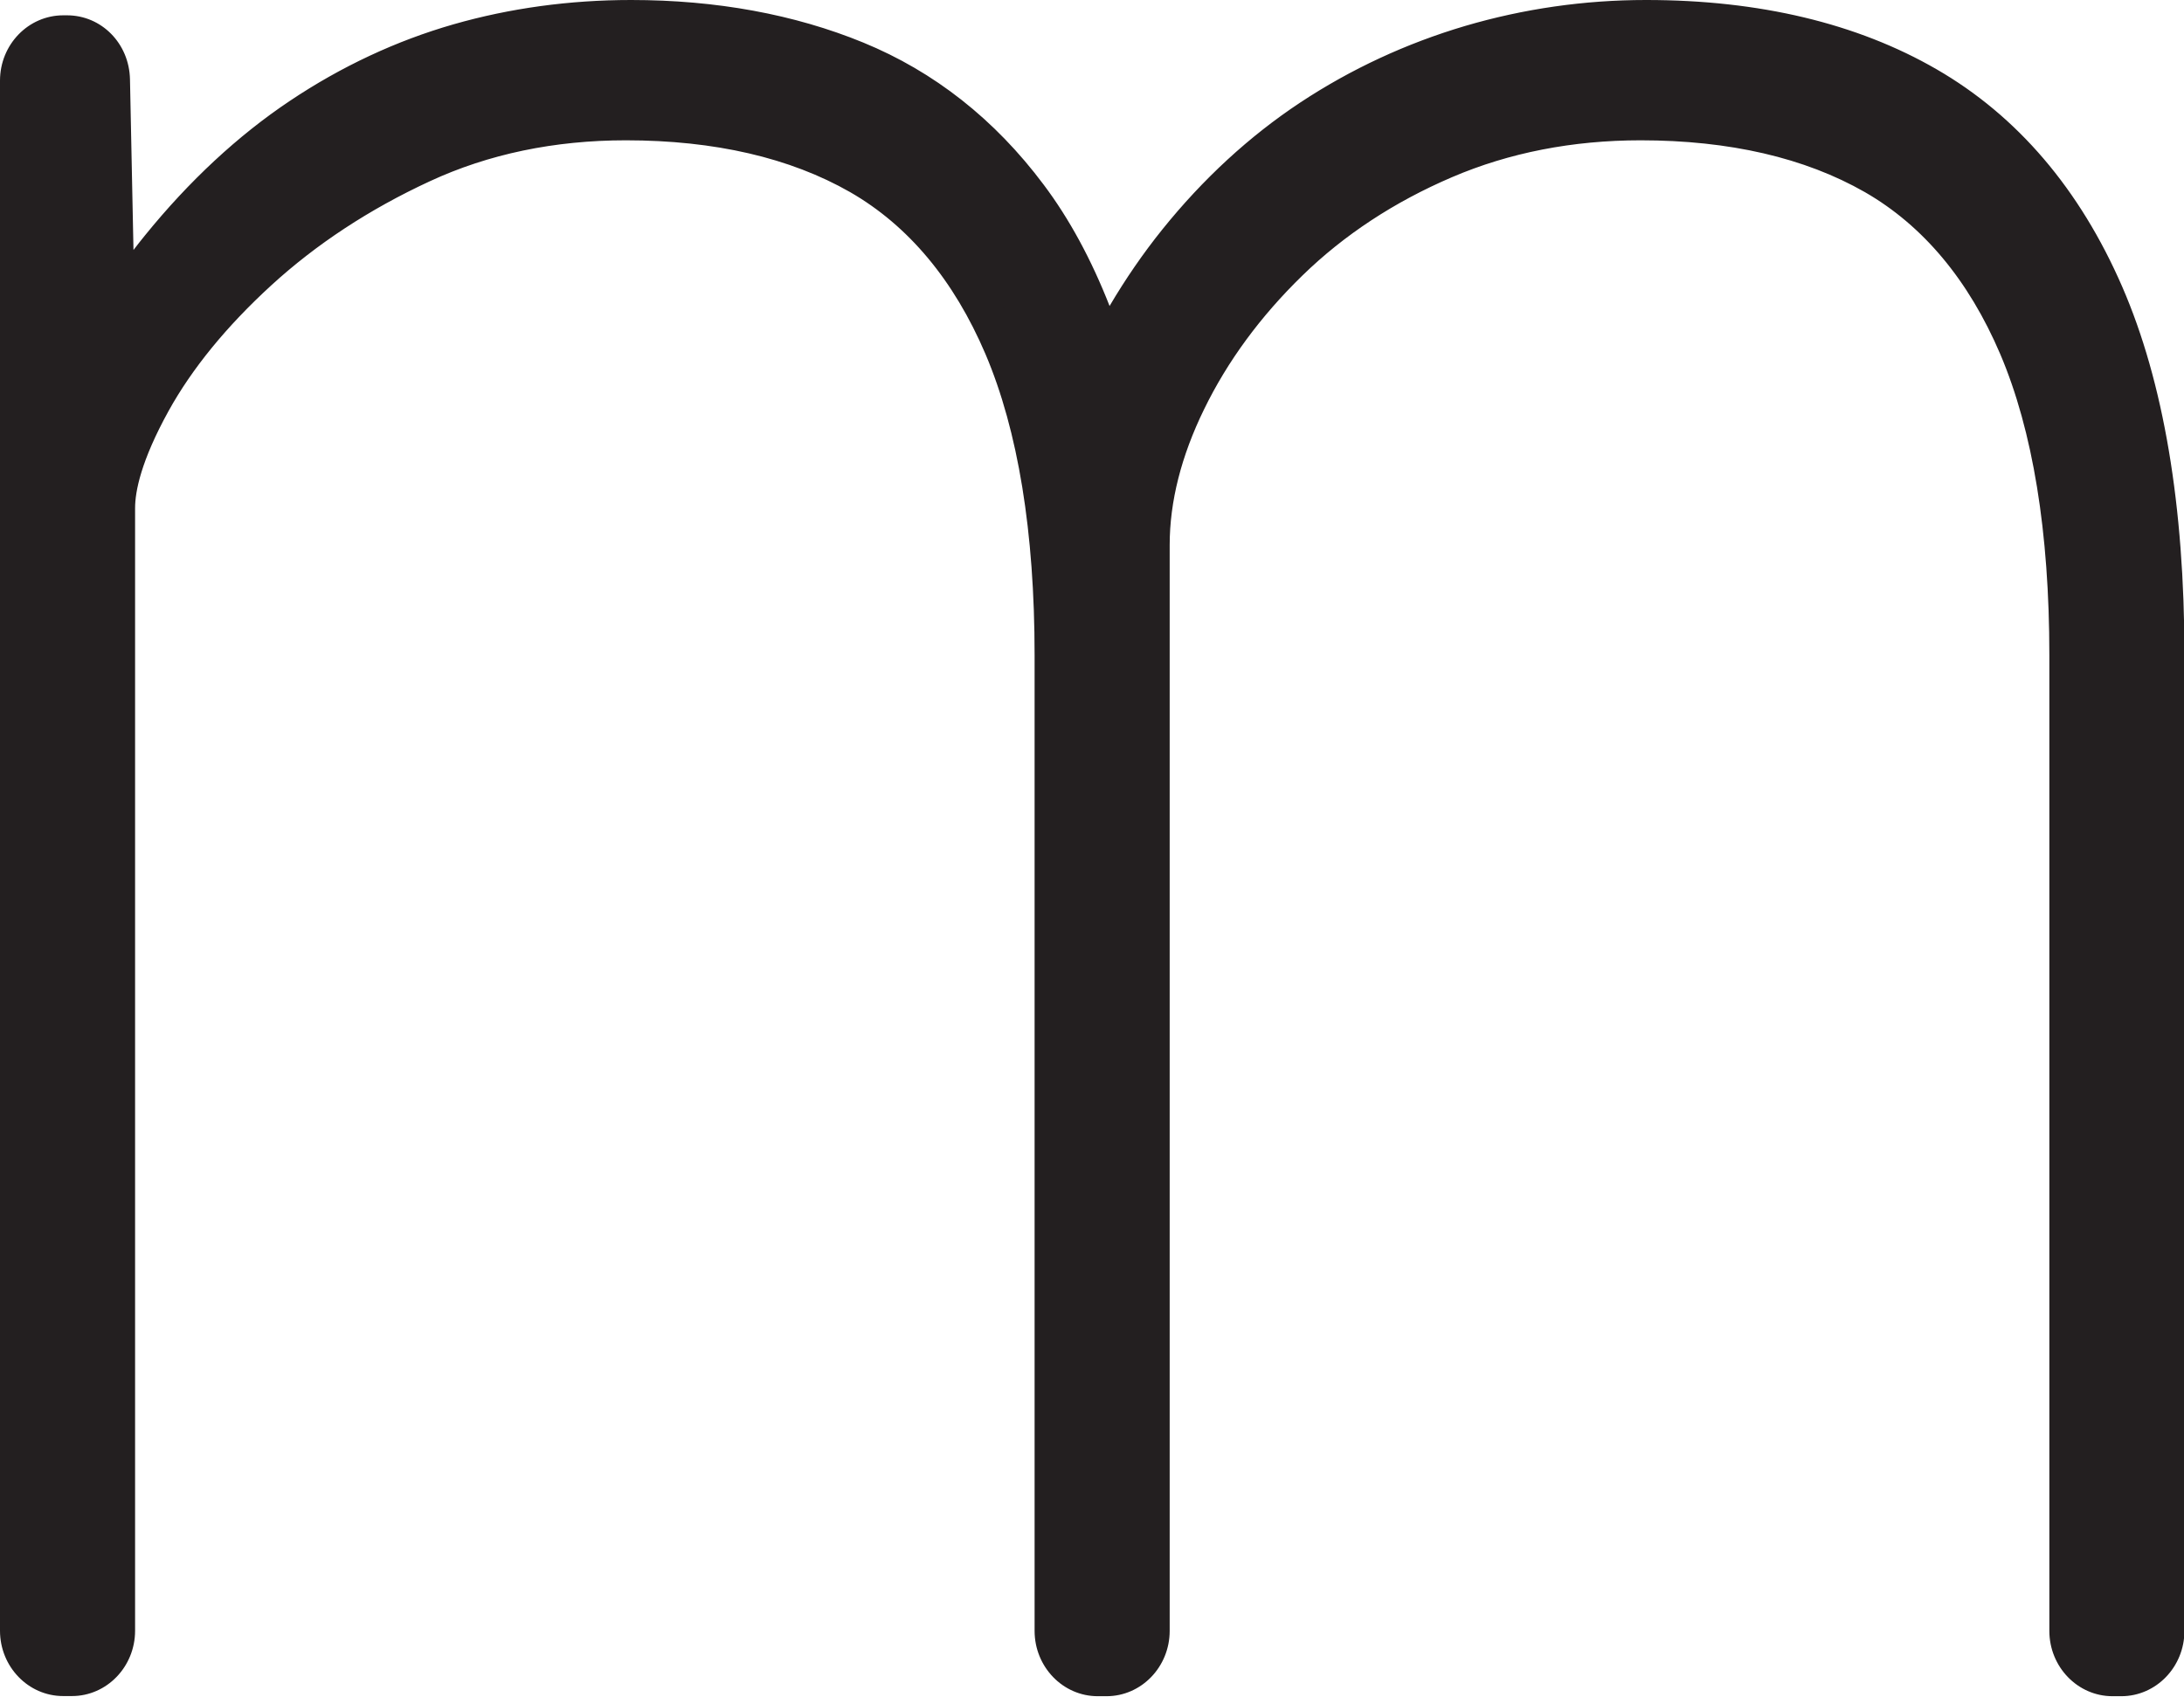
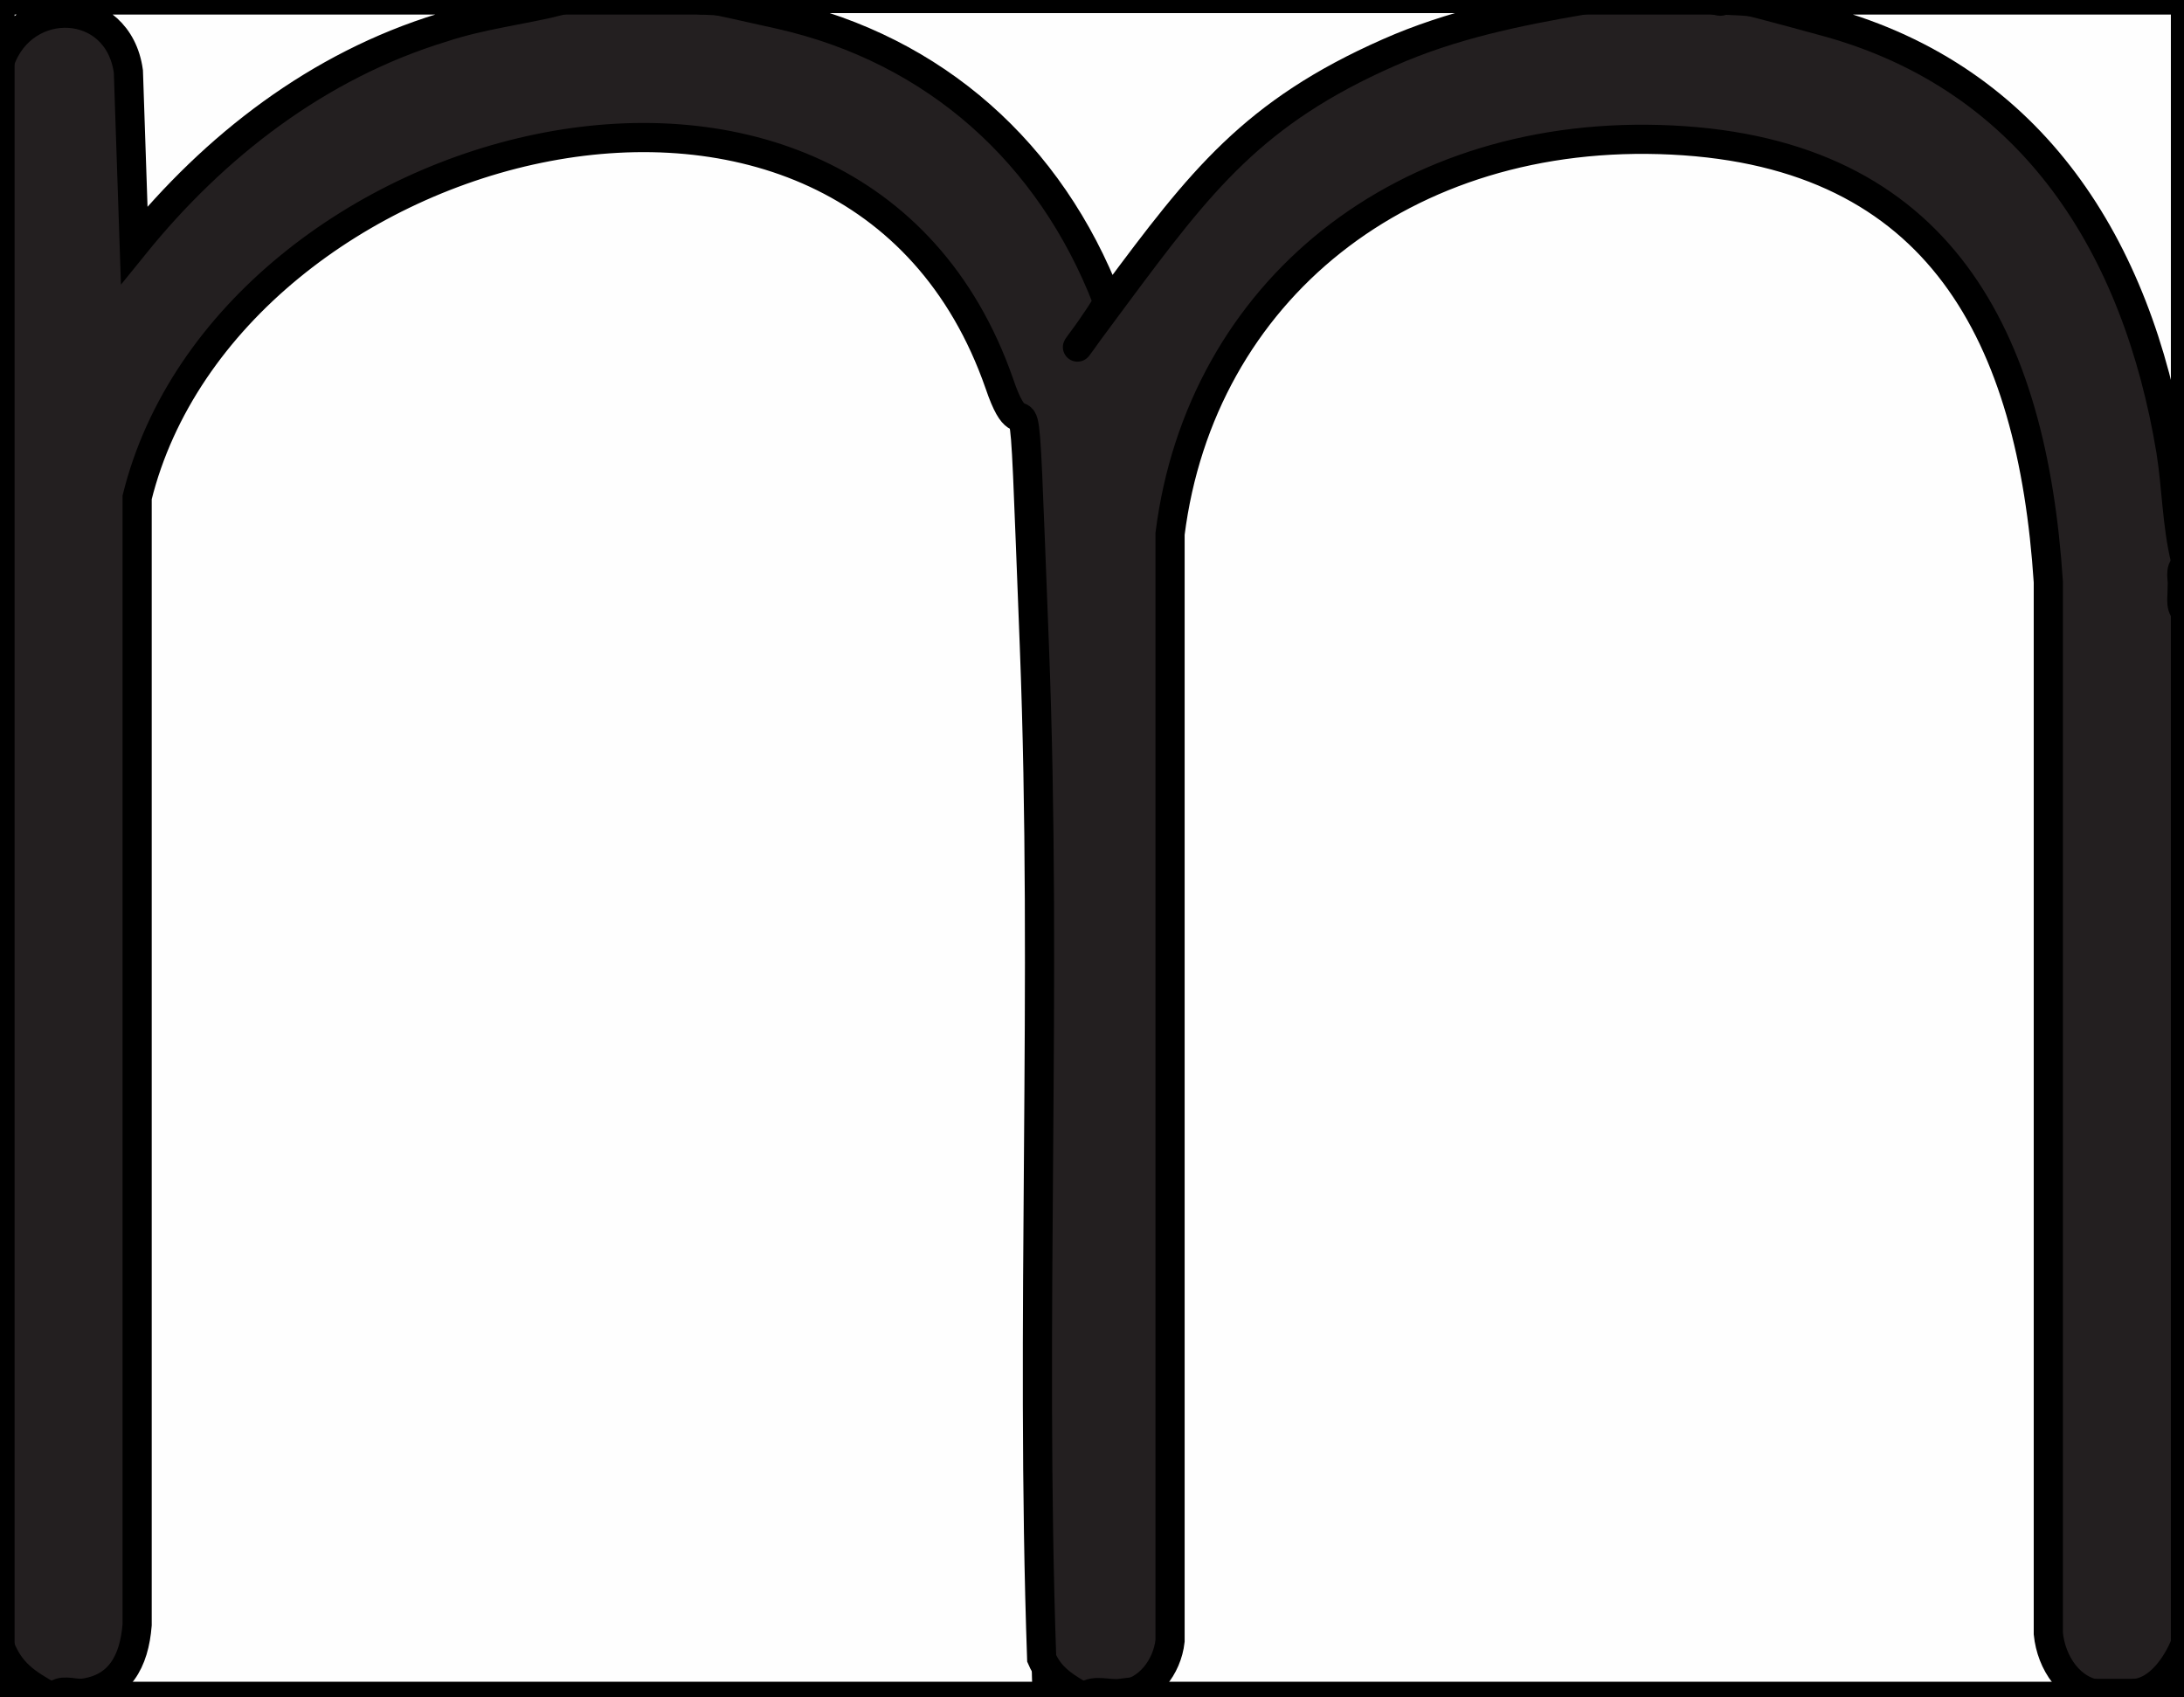
- <svg xmlns="http://www.w3.org/2000/svg" id="Layer_2" data-name="Layer 2" viewBox="0 0 149.71 116.3">
+ <svg xmlns="http://www.w3.org/2000/svg" id="Layer_2" version="1.1" viewBox="0 0 149.7 116.3">
  <defs>
    <style>
-       .cls-1 {
+       .st0 {
+         fill: #6b6869;
+       }
+ 
+       .st0, .st1, .st2, .st3, .st4, .st5, .st6, .st7, .st8 {
+         stroke: #000;
+         stroke-miterlimit: 10;
+         stroke-width: 2px;
+       }
+ 
+       .st1 {
+         fill: #5c595a;
+       }
+ 
+       .st2 {
+         fill: #fefefe;
+       }
+ 
+       .st3 {
+         fill: #6f6c6d;
+       }
+ 
+       .st4 {
+         fill: #fafafa;
+       }
+ 
+       .st5 {
+         fill: #f9f9f9;
+       }
+ 
+       .st6 {
+         fill: #908e8f;
+       }
+ 
+       .st7 {
+         fill: #585556;
+       }
+ 
+       .st8 {
        fill: #231f20;
      }
    </style>
  </defs>
-   <g id="Layer_1-2" data-name="Layer 1">
-     <g>
-       <path class="cls-1" d="M144.78,115.05c-1.7,0-3.08-1.45-3.08-3.23V44.92c0-8.61-1.17-15.72-3.47-21.14-2.26-5.32-5.56-9.25-9.81-11.69-4.3-2.47-9.68-3.72-15.99-3.72-4.82,0-9.34.88-13.42,2.63-4.09,1.75-7.67,4.1-10.63,6.99-2.97,2.9-5.33,6.1-6.99,9.52-1.65,3.38-2.48,6.69-2.48,9.85v74.46c0,1.78-1.38,3.23-3.08,3.23h-.6c-1.7,0-3.08-1.45-3.08-3.23V44.92c0-8.61-1.17-15.72-3.47-21.14-2.26-5.32-5.56-9.25-9.81-11.69-4.3-2.47-9.68-3.72-15.99-3.72-5.07,0-9.77.99-13.96,2.93-4.24,1.97-8,4.44-11.18,7.35-3.17,2.91-5.62,5.91-7.28,8.92-1.63,2.95-2.45,5.4-2.45,7.27v76.98c0,1.78-1.38,3.23-3.08,3.23h-.6c-1.7,0-3.08-1.45-3.08-3.23V5.53c0-1.78,1.38-3.23,3.08-3.23h.25c1.69,0,3.04,1.39,3.07,3.16l.32,15.46c.94-1.42,1.92-2.75,2.92-3.99,2.96-3.65,6.21-6.67,9.65-8.97,3.45-2.3,7.11-4.02,10.88-5.1,3.77-1.08,7.75-1.62,11.84-1.62,5.67,0,10.87.95,15.45,2.82,4.63,1.9,8.61,5.04,11.83,9.33,2.14,2.86,3.91,6.42,5.28,10.61,1.38-2.71,3-5.22,4.82-7.5,2.71-3.37,5.79-6.21,9.17-8.45,3.37-2.23,7.06-3.94,10.96-5.09,3.9-1.15,7.95-1.73,12.04-1.73,7.53,0,14.01,1.54,19.27,4.58,5.3,3.06,9.41,7.89,12.21,14.34,2.76,6.36,4.16,14.69,4.16,24.75v66.9c0,1.78-1.38,3.23-3.08,3.23h-.6Z" />
-       <path class="cls-1" d="M112.82,2.5c7.34,0,13.55,1.47,18.64,4.41,5.09,2.94,8.98,7.53,11.69,13.76,2.7,6.23,4.06,14.32,4.06,24.25v66.9c0,1.1-.82,1.98-1.83,1.98h-.6c-1.01,0-1.83-.89-1.83-1.98V44.92c0-8.82-1.19-16.03-3.57-21.63-2.38-5.6-5.83-9.69-10.34-12.29-4.51-2.59-10.05-3.88-16.62-3.88-5.02,0-9.66.91-13.91,2.73-4.25,1.82-7.92,4.24-11.01,7.25-3.09,3.01-5.51,6.3-7.24,9.87-1.74,3.57-2.61,7.03-2.61,10.39v74.46c0,1.1-.82,1.98-1.83,1.98h-.6c-1.01,0-1.83-.89-1.83-1.98V44.92c0-8.82-1.19-16.03-3.57-21.63-2.38-5.6-5.83-9.69-10.34-12.29-4.51-2.59-10.05-3.88-16.62-3.88-5.28,0-10.11,1.02-14.49,3.05-4.38,2.03-8.21,4.55-11.5,7.56-3.28,3.01-5.8,6.09-7.53,9.24-1.74,3.15-2.61,5.77-2.61,7.88v76.98c0,1.1-.82,1.98-1.83,1.98h-.6c-1.01,0-1.83-.89-1.83-1.98V5.53c0-1.1.82-1.98,1.83-1.98h.25c.99,0,1.8.86,1.83,1.94l.41,19.72c-.97,1.7-1.89,3.52-2.77,5.43l2.9.63-.13-6.06c1.57-2.78,3.26-5.27,5.05-7.48,2.9-3.57,6.02-6.47,9.37-8.72,3.35-2.24,6.86-3.88,10.53-4.93s7.5-1.58,11.5-1.58c5.54,0,10.53.91,14.97,2.73,4.44,1.82,8.21,4.8,11.3,8.92,2.59,3.46,4.59,7.93,6.01,13.4-.14.32-.27.65-.4.98l-1.16,3.57,2.32-1.26c-.23-1.14-.48-2.23-.76-3.29,1.61-3.8,3.63-7.22,6.07-10.25,2.64-3.29,5.6-6.02,8.89-8.19,3.28-2.17,6.82-3.81,10.63-4.94,3.8-1.12,7.69-1.68,11.69-1.68M112.82,0c-4.21,0-8.38.6-12.39,1.78-4.02,1.19-7.82,2.95-11.3,5.25-3.49,2.31-6.67,5.24-9.46,8.71-1.31,1.63-2.52,3.39-3.61,5.24-1.25-3.19-2.76-5.98-4.52-8.32-3.35-4.48-7.51-7.75-12.36-9.74-4.73-1.94-10.09-2.92-15.92-2.92-4.21,0-8.31.56-12.18,1.67-3.9,1.12-7.68,2.88-11.23,5.26-3.54,2.37-6.88,5.47-9.92,9.22-.26.32-.52.65-.78.99l-.24-11.7c-.05-2.46-1.95-4.39-4.32-4.39h-.25C1.94,1.05,0,3.06,0,5.53v106.28c0,2.47,1.94,4.48,4.33,4.48h.6c2.39,0,4.33-2.01,4.33-4.48V34.84c0-1.14.4-3.23,2.3-6.67,1.6-2.89,3.96-5.79,7.04-8.61,3.08-2.82,6.73-5.22,10.86-7.13,4.03-1.87,8.55-2.81,13.44-2.81,6.09,0,11.26,1.2,15.37,3.55,4,2.3,7.12,6.04,9.28,11.1,2.24,5.26,3.37,12.21,3.37,20.65v66.9c0,2.47,1.94,4.48,4.33,4.48h.6c2.39,0,4.33-2.01,4.33-4.48V37.36c0-2.96.79-6.09,2.36-9.3,1.6-3.29,3.87-6.38,6.74-9.17,2.85-2.78,6.3-5.05,10.25-6.74,3.92-1.68,8.27-2.53,12.93-2.53,6.09,0,11.26,1.2,15.37,3.55,4,2.3,7.12,6.04,9.28,11.1,2.24,5.26,3.37,12.21,3.37,20.65v66.9c0,2.47,1.94,4.48,4.33,4.48h.6c2.39,0,4.33-2.01,4.33-4.48V44.92c0-10.24-1.43-18.73-4.26-25.25-2.91-6.7-7.19-11.72-12.73-14.92-5.45-3.15-12.15-4.75-19.9-4.75h0Z" />
-     </g>
-   </g>
+   <path class="st2" d="M74.2,116.3H5.5c-.2,0-.2-.1,0-.2l.3-.5c2.1-.3,3-2.2,3.1-4.2V34.4C12.9,15.4,39.7,3,56.9,11.8s13.8,16.7,14.2,27.9.5,15.8.5,23.7c-.1,16.7-.2,33.4.1,50s1.8,2,2.4,2.2v.6Z" />
+   <path class="st2" d="M144,116.1c.2,0,.2.1,0,.2h-67.2c-.2,0-.2-.1,0-.2l.2-.5c1.5-.4,2.5-1.8,2.7-3.2V36.4c2.7-19.8,23.6-31.4,42.3-26.3,13.7,3.8,18.2,16.7,18.9,29.7v72c.1,1.7,1.1,3.3,2.9,3.7l.3.5Z" />
+   <path class="st8" d="M47.8,0c12.5.2,23.6,7.9,28.3,19.5h.4C83.7,8.3,94.8.5,108.5,0h8.9c21,.1,32.6,19.1,32.4,38.4v.5c0,.5-.2,1-.2,1.4,0,.5.1,1.1.2,1.7v70.8c-.1,1.9-1.3,3.7-3.4,3.4-.7.2-1.7.2-2.4,0-2.1-.2-3.4-2.2-3.6-4.2V39.9c-1.1-16.8-7.4-29.4-25.8-30.3s-32.3,10.4-34.4,27v75.9c-.2,1.8-1.5,3.5-3.3,3.7-.8,0-1.6.2-2.4.2h-.2c-1.2-.7-2.3-1.3-2.9-2.7-.8-23,.4-46.3-.5-69.4s-.3-11.8-2.4-18C58.5-2.4,15.6,9.1,9.4,34.1v77.3c-.2,2.5-1.2,4.4-3.8,4.7-.5,0-1.1.2-1.7.2h-.5c-2-.2-3.2-1.3-3.4-3.4V4.2C.7-1.3,8.8-.6,9.4,4.8l.3,10.6C17,6.7,27.1.3,38.6,0h9.1Z" />
+   <path class="st2" d="M108.5,0c-4.6.8-9,1.7-13.3,3.6-9.3,4.1-12.9,8.8-18.7,16.6s-.2.5-.6.4c-3.9-10.1-11.8-17.2-22.4-19.6s-3.9-.6-5.8-1.1h60.7Z" />
+   <path class="st2" d="M117.4,0h32.4v38.4c-.6-2.5-.6-5-1-7.5-2.3-13.9-9.4-25.5-23.6-29.4s-5.2-.9-7.7-1.5Z" />
+   <path class="st2" d="M38.6,0c-2.8.7-5.6,1-8.3,1.9-8.5,2.6-15.6,8.1-21.1,14.9l-.4-11.9C8.1-.2,1.6-.4,0,4.2V0h38.6Z" />
+   <path class="st5" d="M149.8,112.7v3.6h-3.4c-.2,0-.2-.1,0-.2,1.6-.2,2.8-1.9,3.4-3.4Z" />
+   <path class="st4" d="M0,112.9c.7,1.8,1.8,2.5,3.4,3.4H0v-3.4Z" />
+   <path class="st0" d="M76.8,116.1v.2h-2.4c.6-.5,1.6-.1,2.4-.2Z" />
+   <path class="st3" d="M146.4,116.1v.2h-2.4v-.2c.6,0,1.8,0,2.4,0Z" />
+   <path class="st7" d="M149.8,41.9c-.4-.3-.2-1.2-.2-1.7,0-.2.1-.2.2,0v1.7Z" />
+   <path class="st1" d="M5.5,116.1v.2h-1.7c.3-.5,1.2-.2,1.7-.2Z" />
+   <path class="st6" d="M149.8,40.2h-.2c0-.5-.2-1.2.2-1.4v1.4Z" />
</svg>
